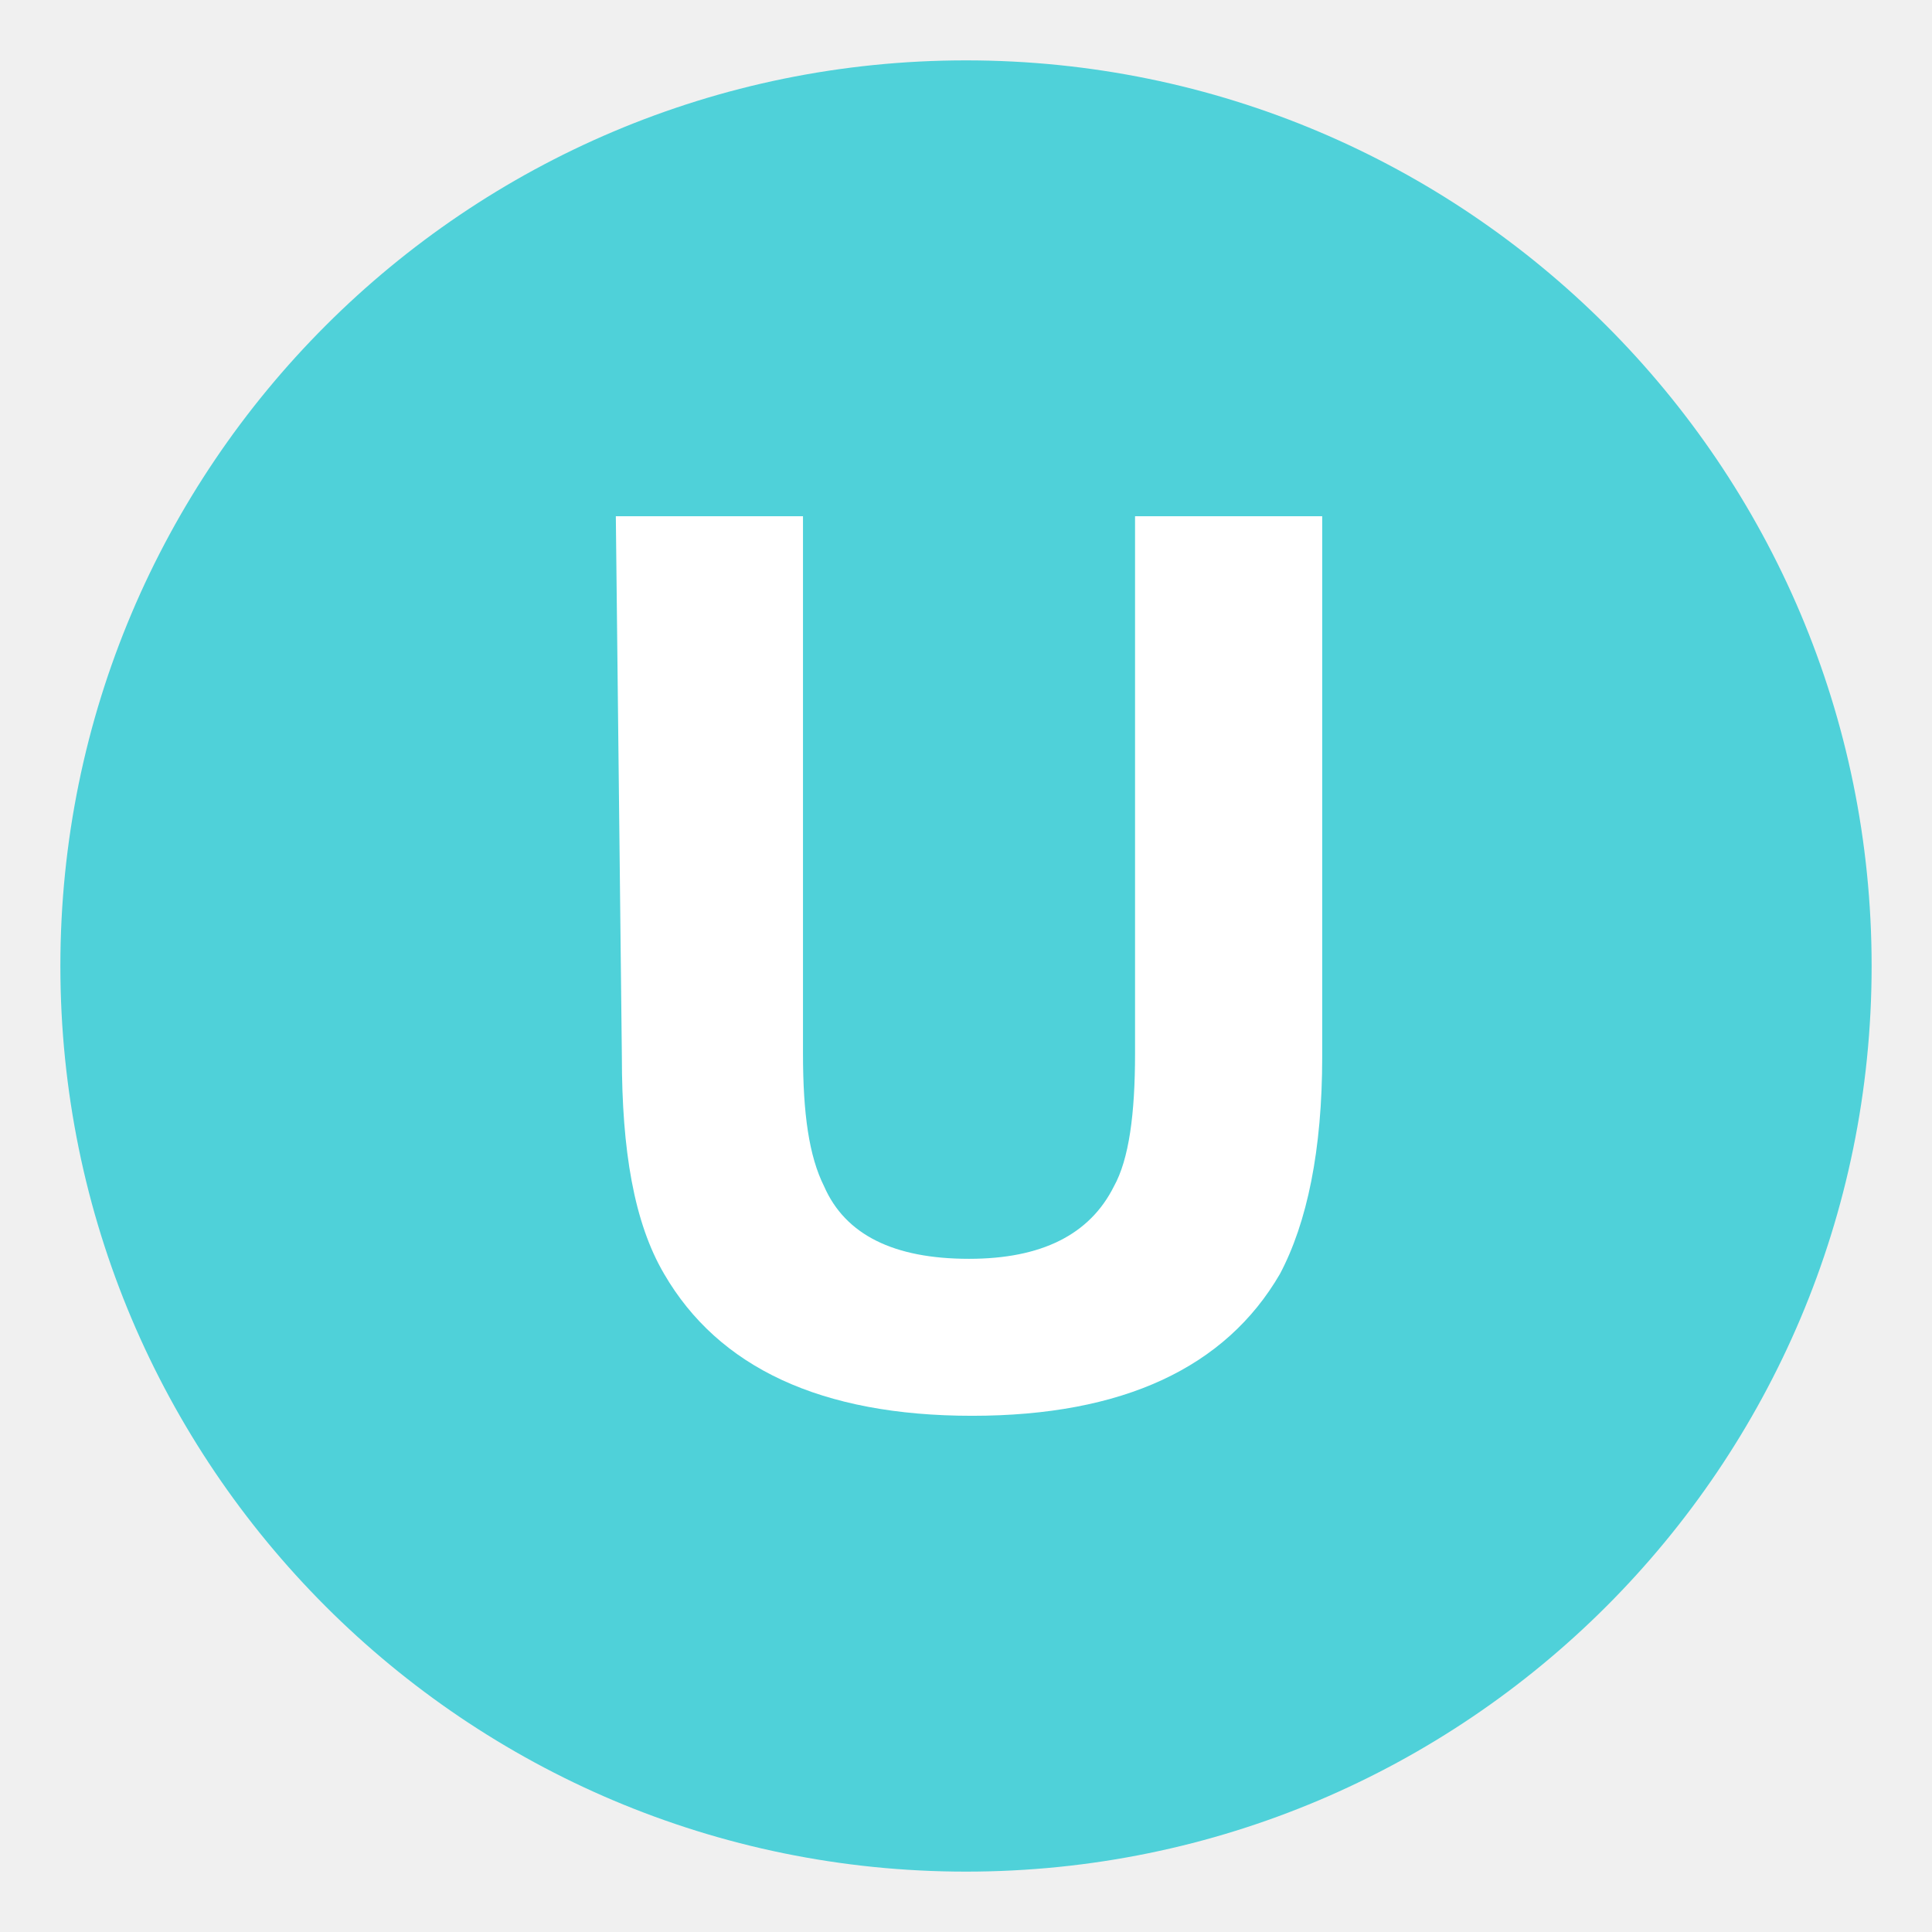
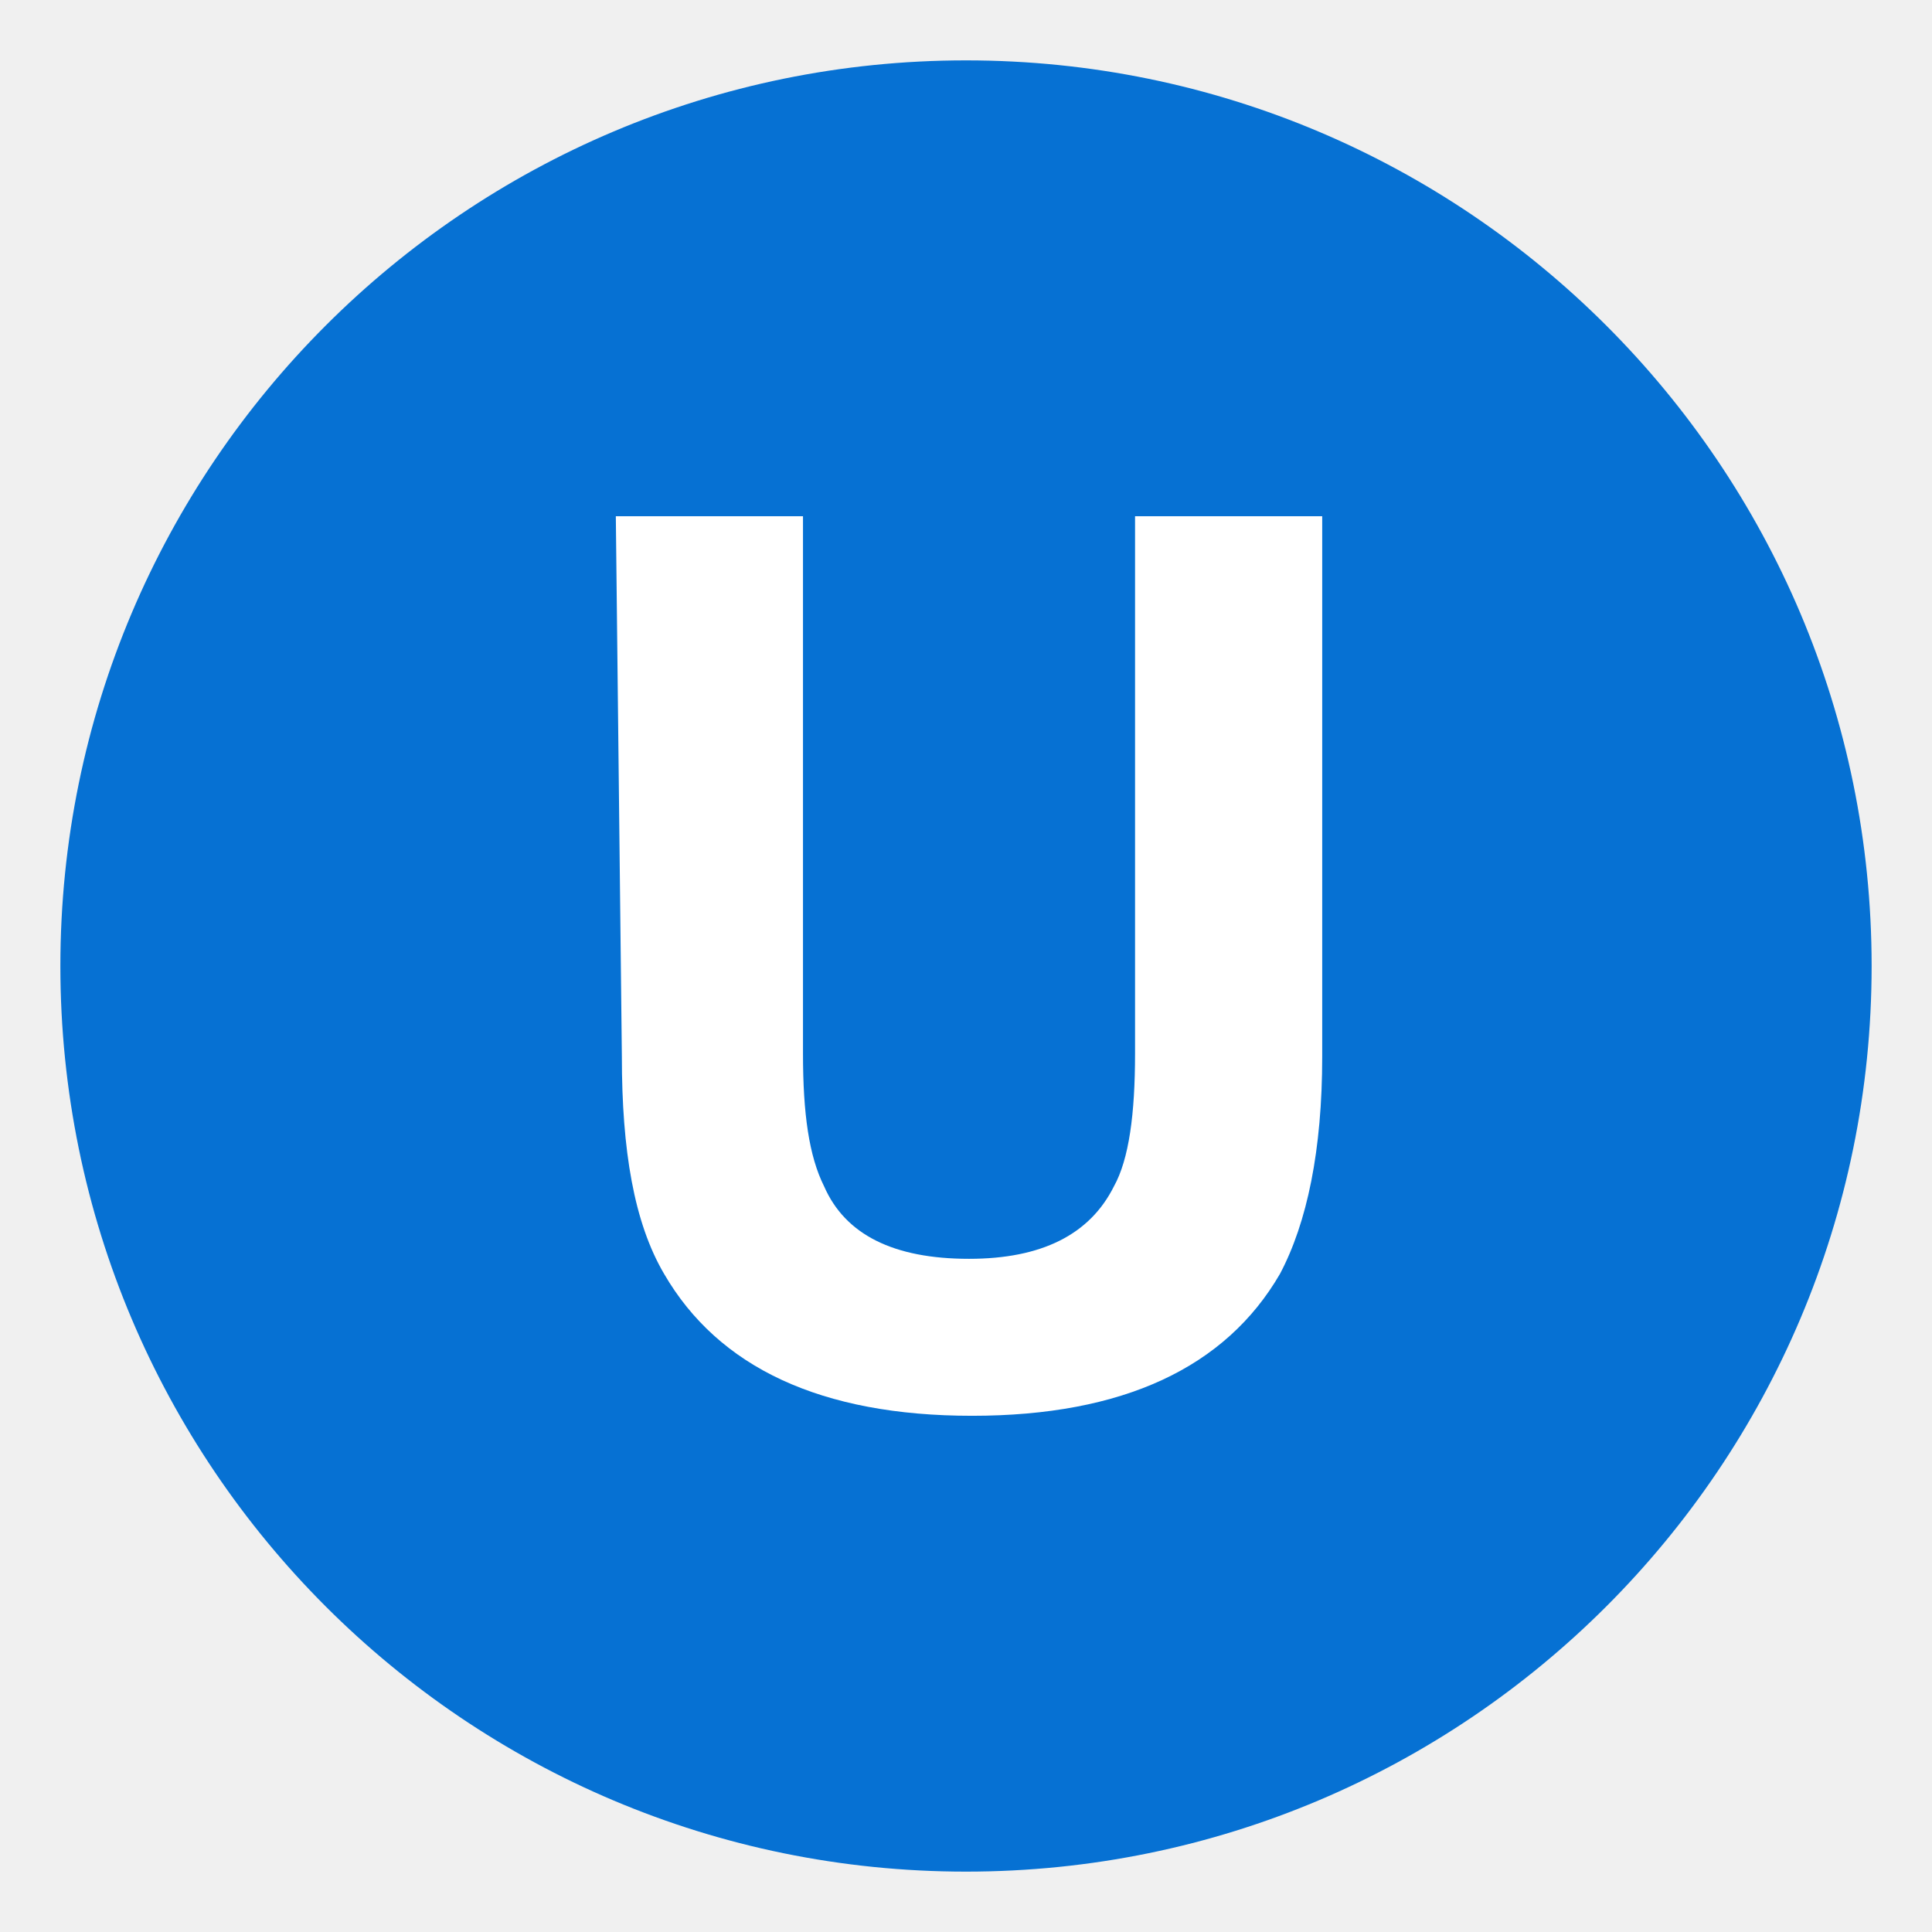
- <svg xmlns="http://www.w3.org/2000/svg" width="800px" height="800px" viewBox="0 0 64 64" aria-hidden="true" role="img" class="iconify iconify--emojione" preserveAspectRatio="xMidYMid meet">
-   <circle cx="32" cy="32" r="30" fill="#4fd1d9" />
-   <path d="M20.4 17.1h6.2v17.8c0 2 .2 3.4.7 4.4c.7 1.6 2.3 2.4 4.8 2.4c2.4 0 4-.8 4.8-2.4c.5-.9.7-2.4.7-4.4V17.1h6.2V35c0 3.1-.5 5.5-1.4 7.2c-1.8 3.1-5.2 4.7-10.2 4.7c-5 0-8.4-1.6-10.2-4.7c-1-1.7-1.4-4.1-1.4-7.2l-.2-17.9" fill="#ffffff" />
+ <svg xmlns="http://www.w3.org/2000/svg" width="800px" height="800px" viewBox="0 0 64 64" aria-hidden="true" role="img" class="iconify iconify--emojione" preserveAspectRatio="xMidYMid meet" fill="#000000">
+   <g id="SVGRepo_bgCarrier" stroke-width="0" />
+   <g id="SVGRepo_tracerCarrier" stroke-linecap="round" stroke-linejoin="round" />
+   <g id="SVGRepo_iconCarrier">
+     <circle cx="32" cy="32" r="30" fill="#0671D3" />
+     <path d="M20.4 17.1h6.2v17.8c0 2 .2 3.4.7 4.4c.7 1.6 2.3 2.4 4.8 2.4c2.4 0 4-.8 4.8-2.4c.5-.9.7-2.4.7-4.4V17.1h6.2V35c0 3.1-.5 5.5-1.4 7.2c-1.8 3.1-5.2 4.7-10.2 4.7c-5 0-8.4-1.6-10.2-4.7c-1-1.7-1.4-4.1-1.4-7.2l-.2-17.9" fill="#ffffff" />
+   </g>
</svg>
